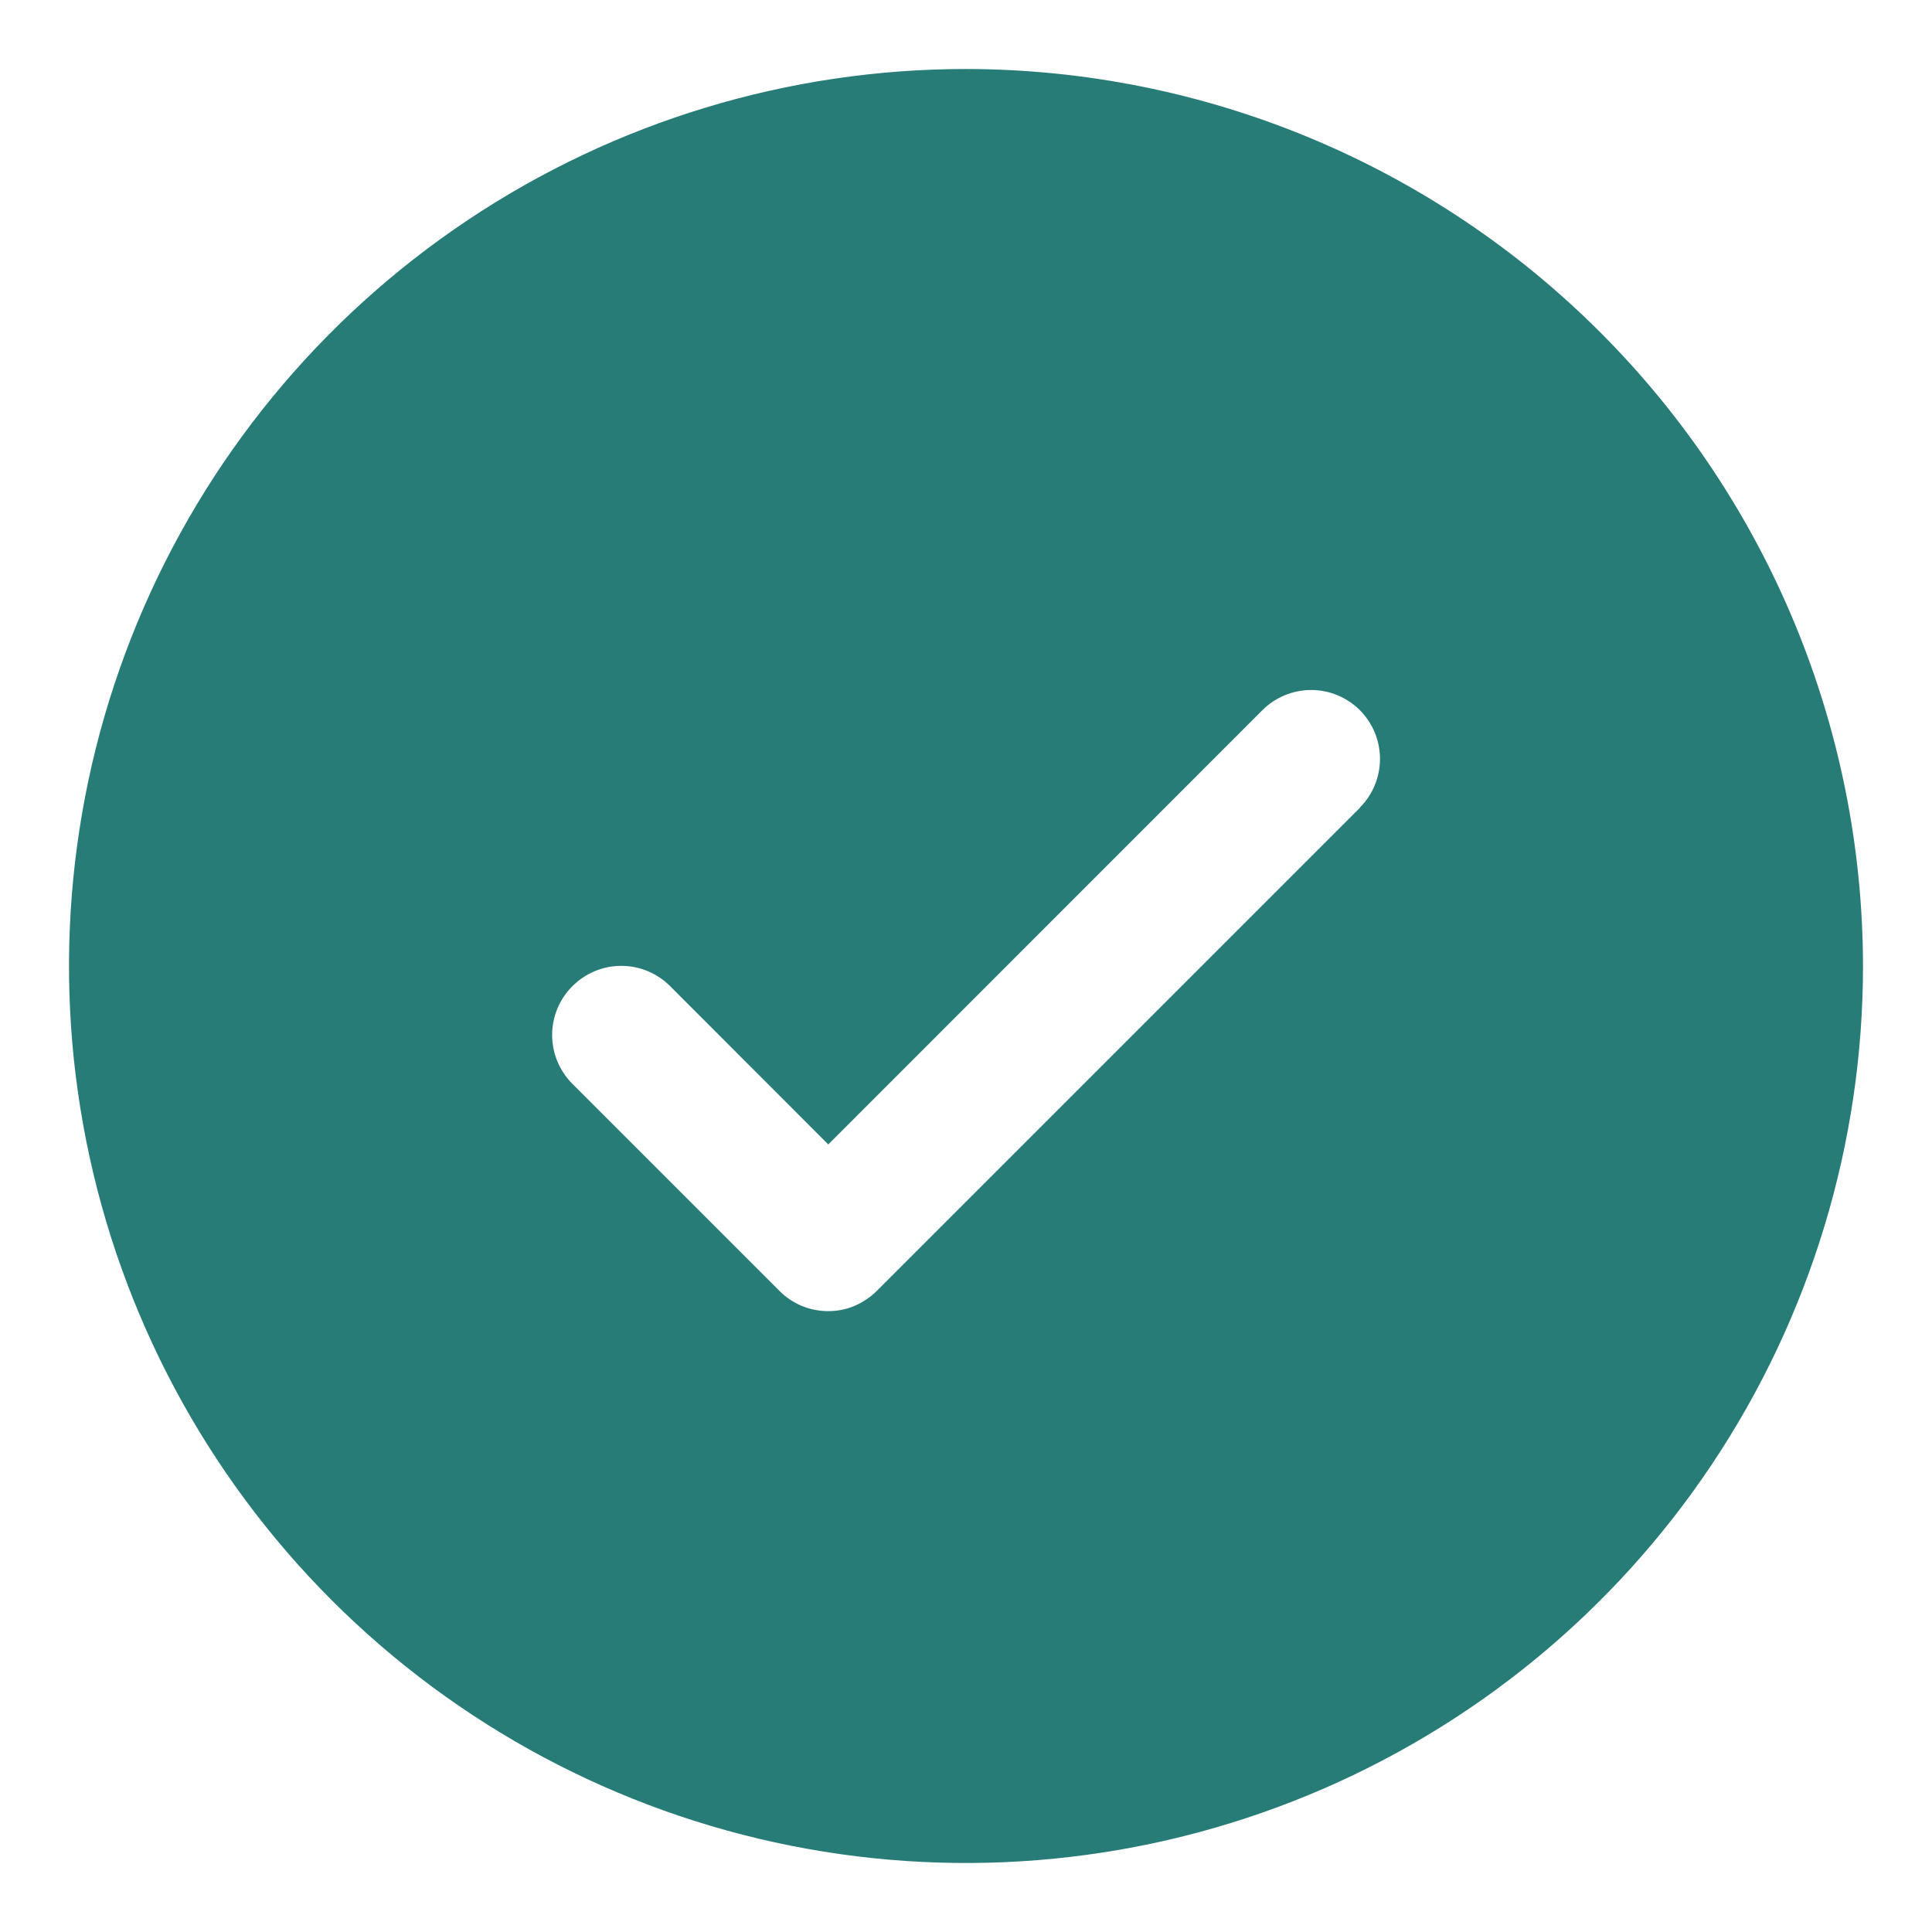
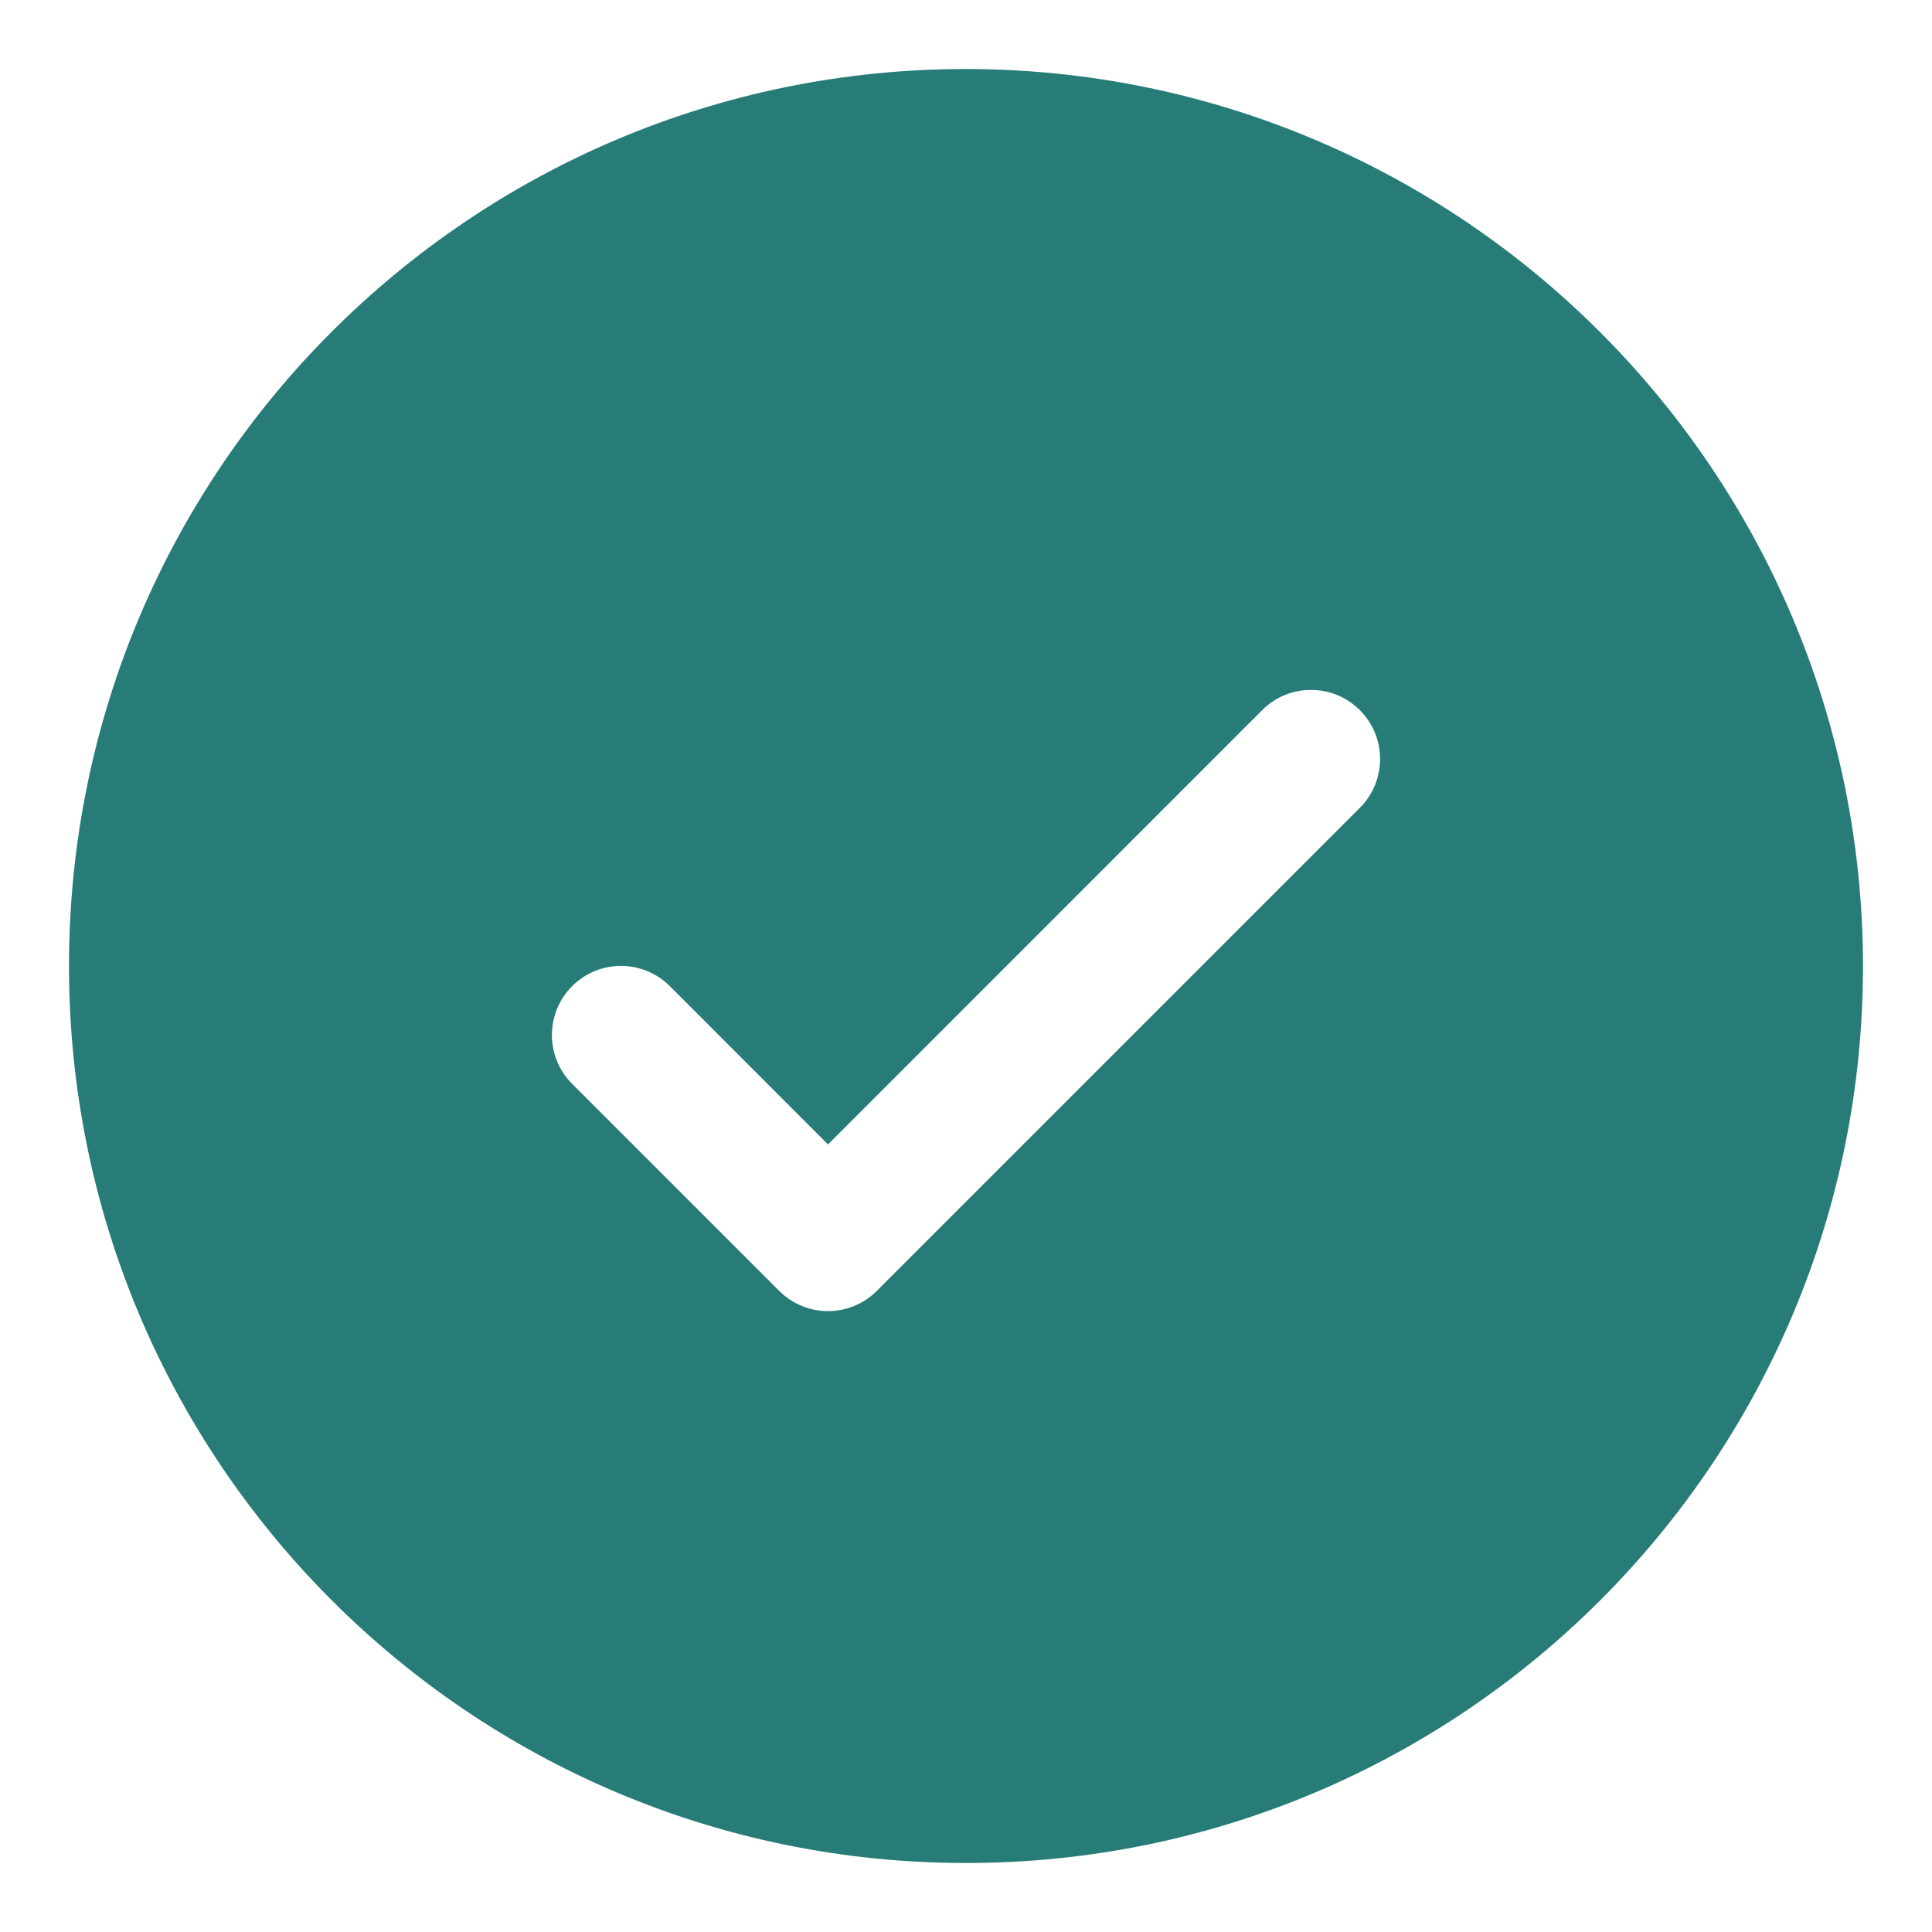
- <svg xmlns="http://www.w3.org/2000/svg" fill="none" height="14" viewBox="0 0 14 14" width="14">
-   <path d="m7 .5c-1.286 0-2.542.381-3.611 1.095-1.069.714-1.902 1.729-2.394 2.917-.492 1.188-.621 2.495-.37 3.756.251 1.261.87 2.419 1.779 3.328s2.067 1.528 3.328 1.779c1.261.251 2.568.122 3.756-.37 1.188-.492 2.203-1.325 2.917-2.394.714-1.069 1.095-2.326 1.095-3.611-.002-1.723-.687-3.376-1.906-4.594-1.219-1.219-2.871-1.904-4.594-1.906zm2.854 5.354-3.5 3.5c-.046.046-.102.083-.162.109s-.126.038-.191.038c-.066 0-.131-.013-.191-.038s-.116-.062-.162-.109l-1.5-1.5c-.094-.094-.147-.221-.147-.354s.053-.26.147-.354.221-.147.354-.147.26.053.354.147l1.146 1.147 3.146-3.147c.046-.046.102-.083.162-.108.061-.025.126-.038.191-.038.066 0 .131.013.191.038s.116.062.162.108c.046.046.083.102.108.162.025.061.038.126.038.191s-.013.131-.038.191c-.025.061-.062.116-.108.162z" fill="#277c78" />
+ <svg xmlns="http://www.w3.org/2000/svg" fill="none" viewBox="0 0 14 14">
+   <path fill="#277c78" d="M7 .5A6.5 6.5 0 1013.5 7 6.507 6.507 0 007 .5zm2.854 5.354l-3.5 3.5a.5.5 0 01-.708 0l-1.5-1.5a.5.5 0 11.708-.708L6 8.293l3.146-3.147a.5.5 0 11.708.708z" />
</svg>
